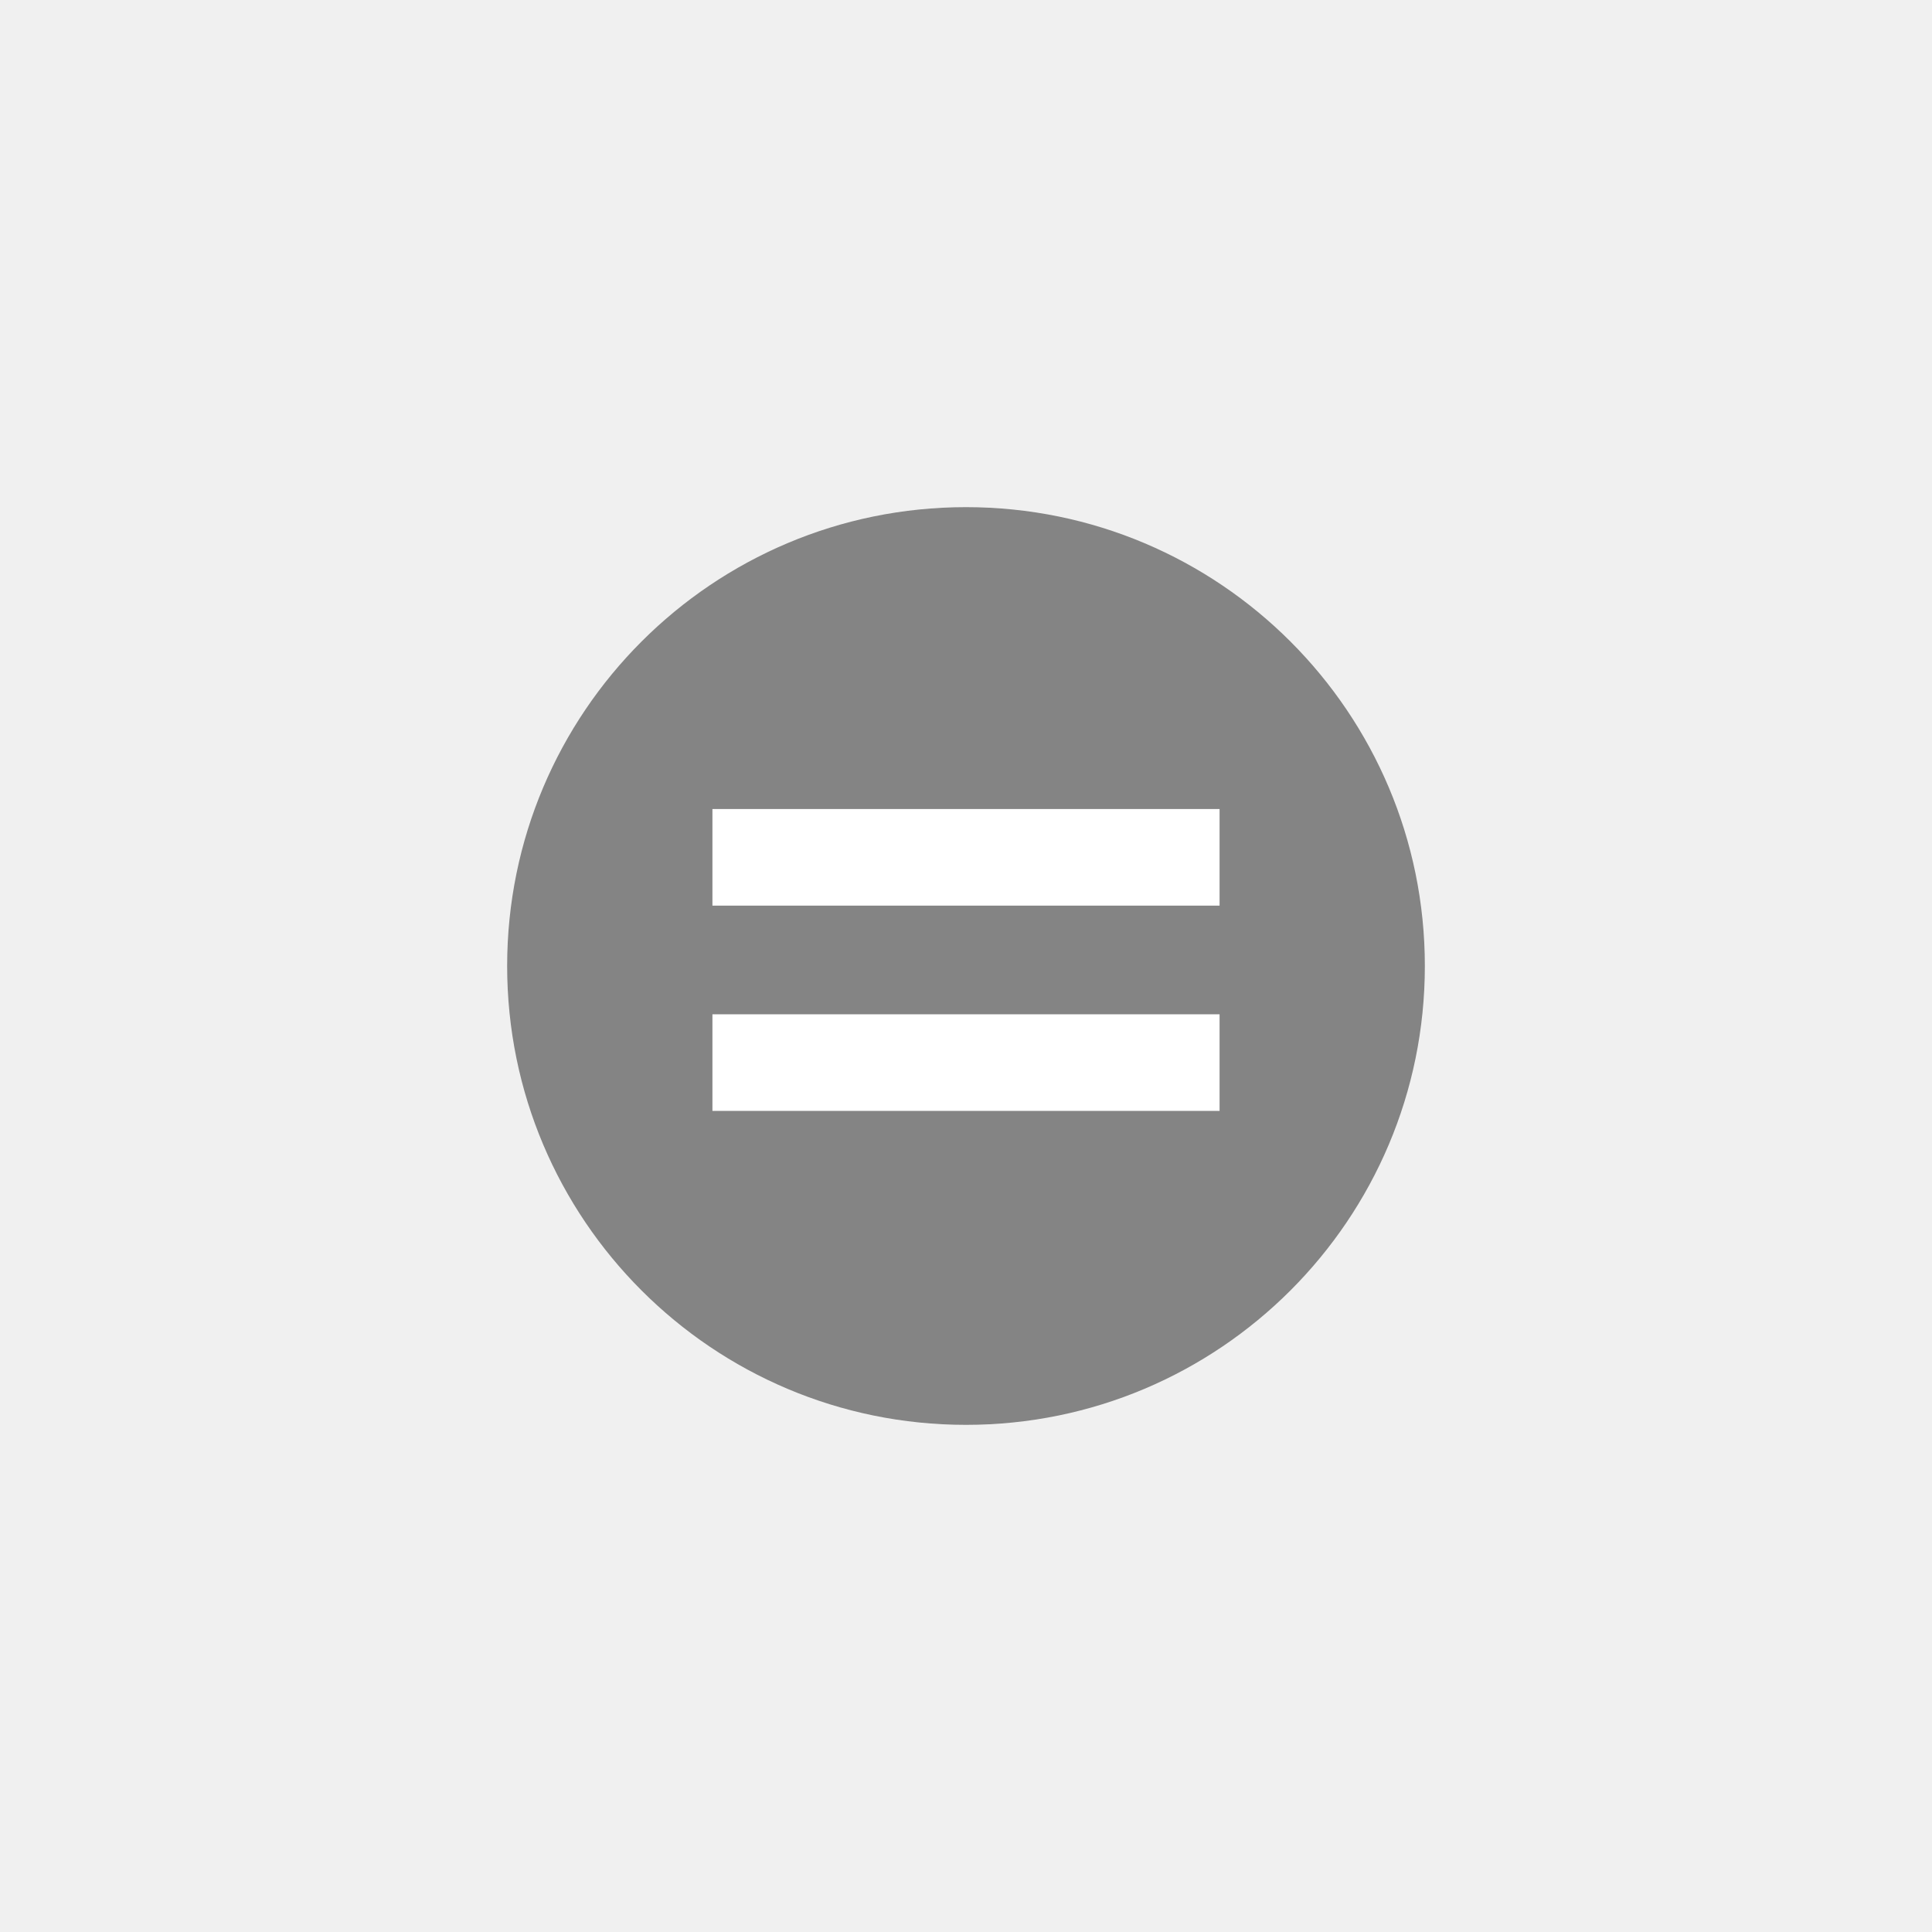
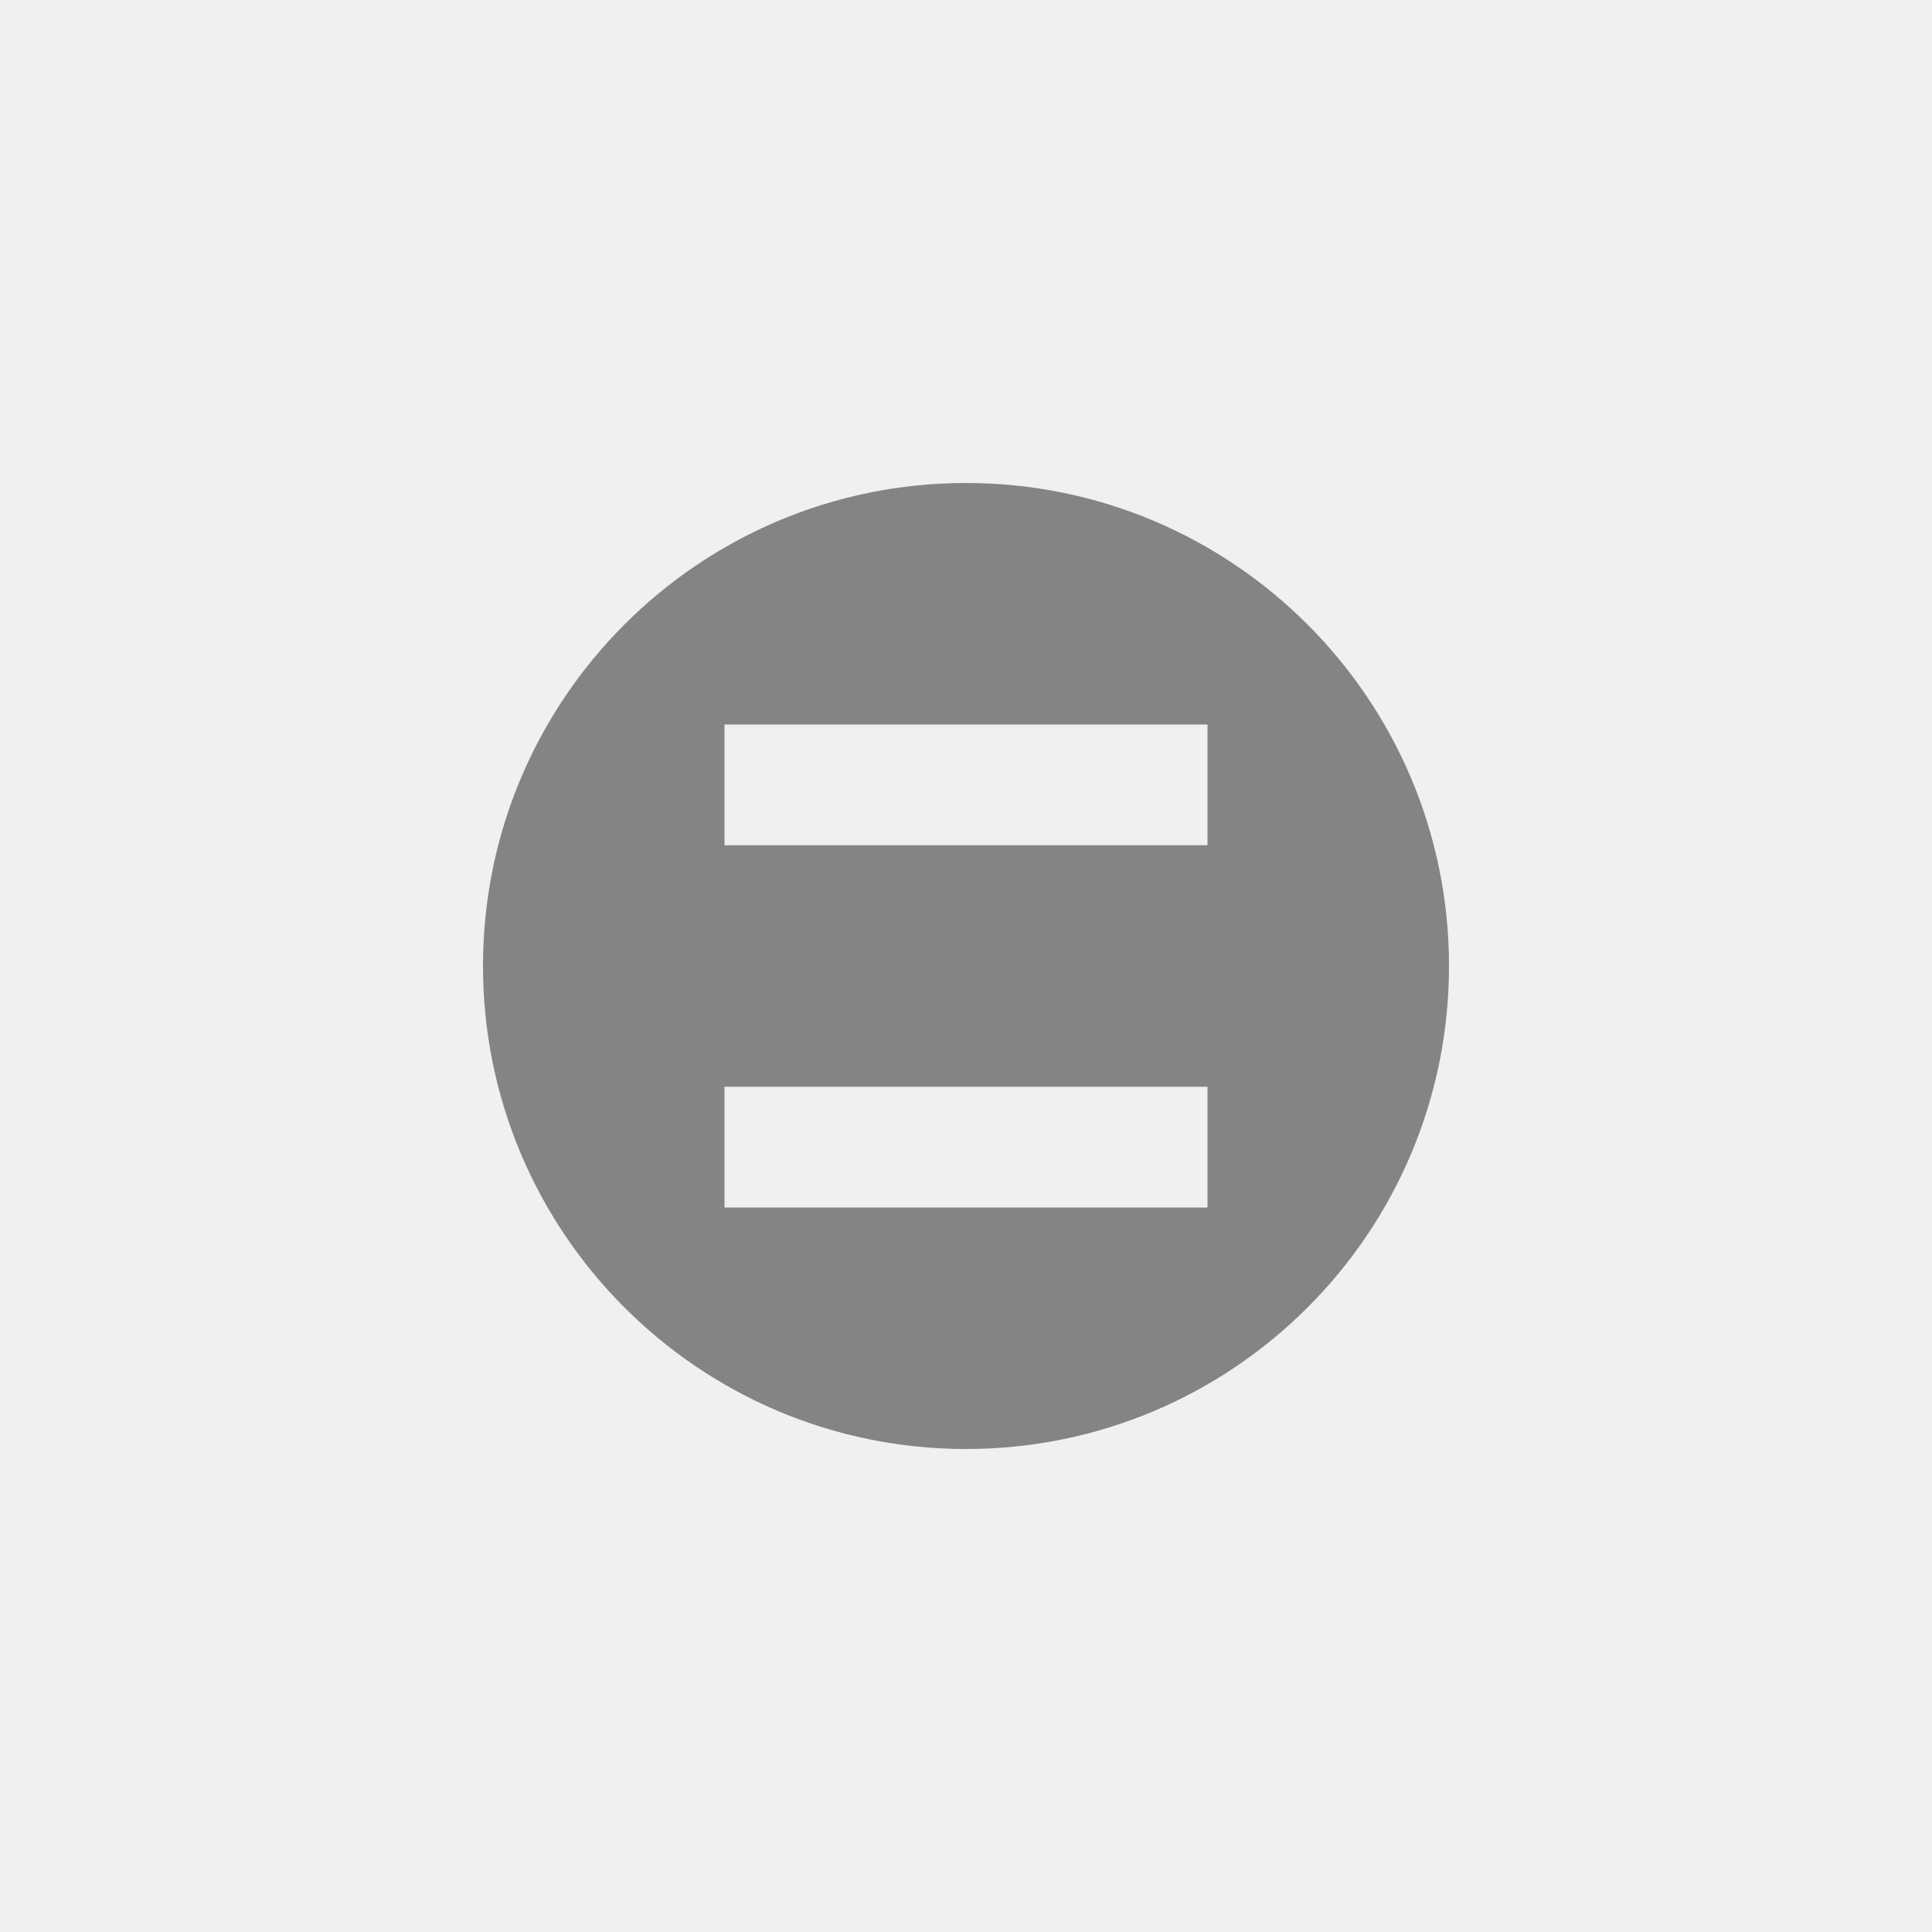
- <svg xmlns="http://www.w3.org/2000/svg" viewBox="0 0 16 16">
-   <defs>
-     <style>.cls-1,.icon-vs-out{fill:#f6f6f6;}.cls-1{fill-opacity:0;}.icon-disabled-grey{fill:#848484;}.icon-white{fill:#fff;}</style>
-   </defs>
-   <g id="canvas">
-     <path class="cls-1" d="M16,0V16H0V0Z" />
-   </g>
-   <g id="outline" style="display: none;">
-     <path class="icon-vs-out" d="M12.8,8A4.8,4.8,0,1,1,8,3.2,4.806,4.806,0,0,1,12.8,8Z" />
-   </g>
-   <g id="iconBg">
-     <path class="icon-disabled-grey" d="M11.8,8A3.8,3.8,0,1,1,8,4.2,3.8,3.8,0,0,1,11.8,8Z" />
-     <path class="icon-white" d="M10.1,6.7v.8H5.9V6.7ZM5.9,9.2h4.2V8.4H5.9Z" />
-   </g>
+ <svg xmlns="http://www.w3.org/2000/svg" width="16" height="16" viewBox="0 0 16 16" fill="none">
+   <path fill-rule="evenodd" clip-rule="evenodd" d="M4 8C4 5.791 5.791 4 8 4C10.209 4 12 5.791 12 8C12 10.209 10.209 12 8 12C5.791 12 4 10.209 4 8ZM10 10L6 10L6 9L10 9L10 10ZM6 7L10 7L10 6L6 6L6 7Z" fill="#848484" />
</svg>
